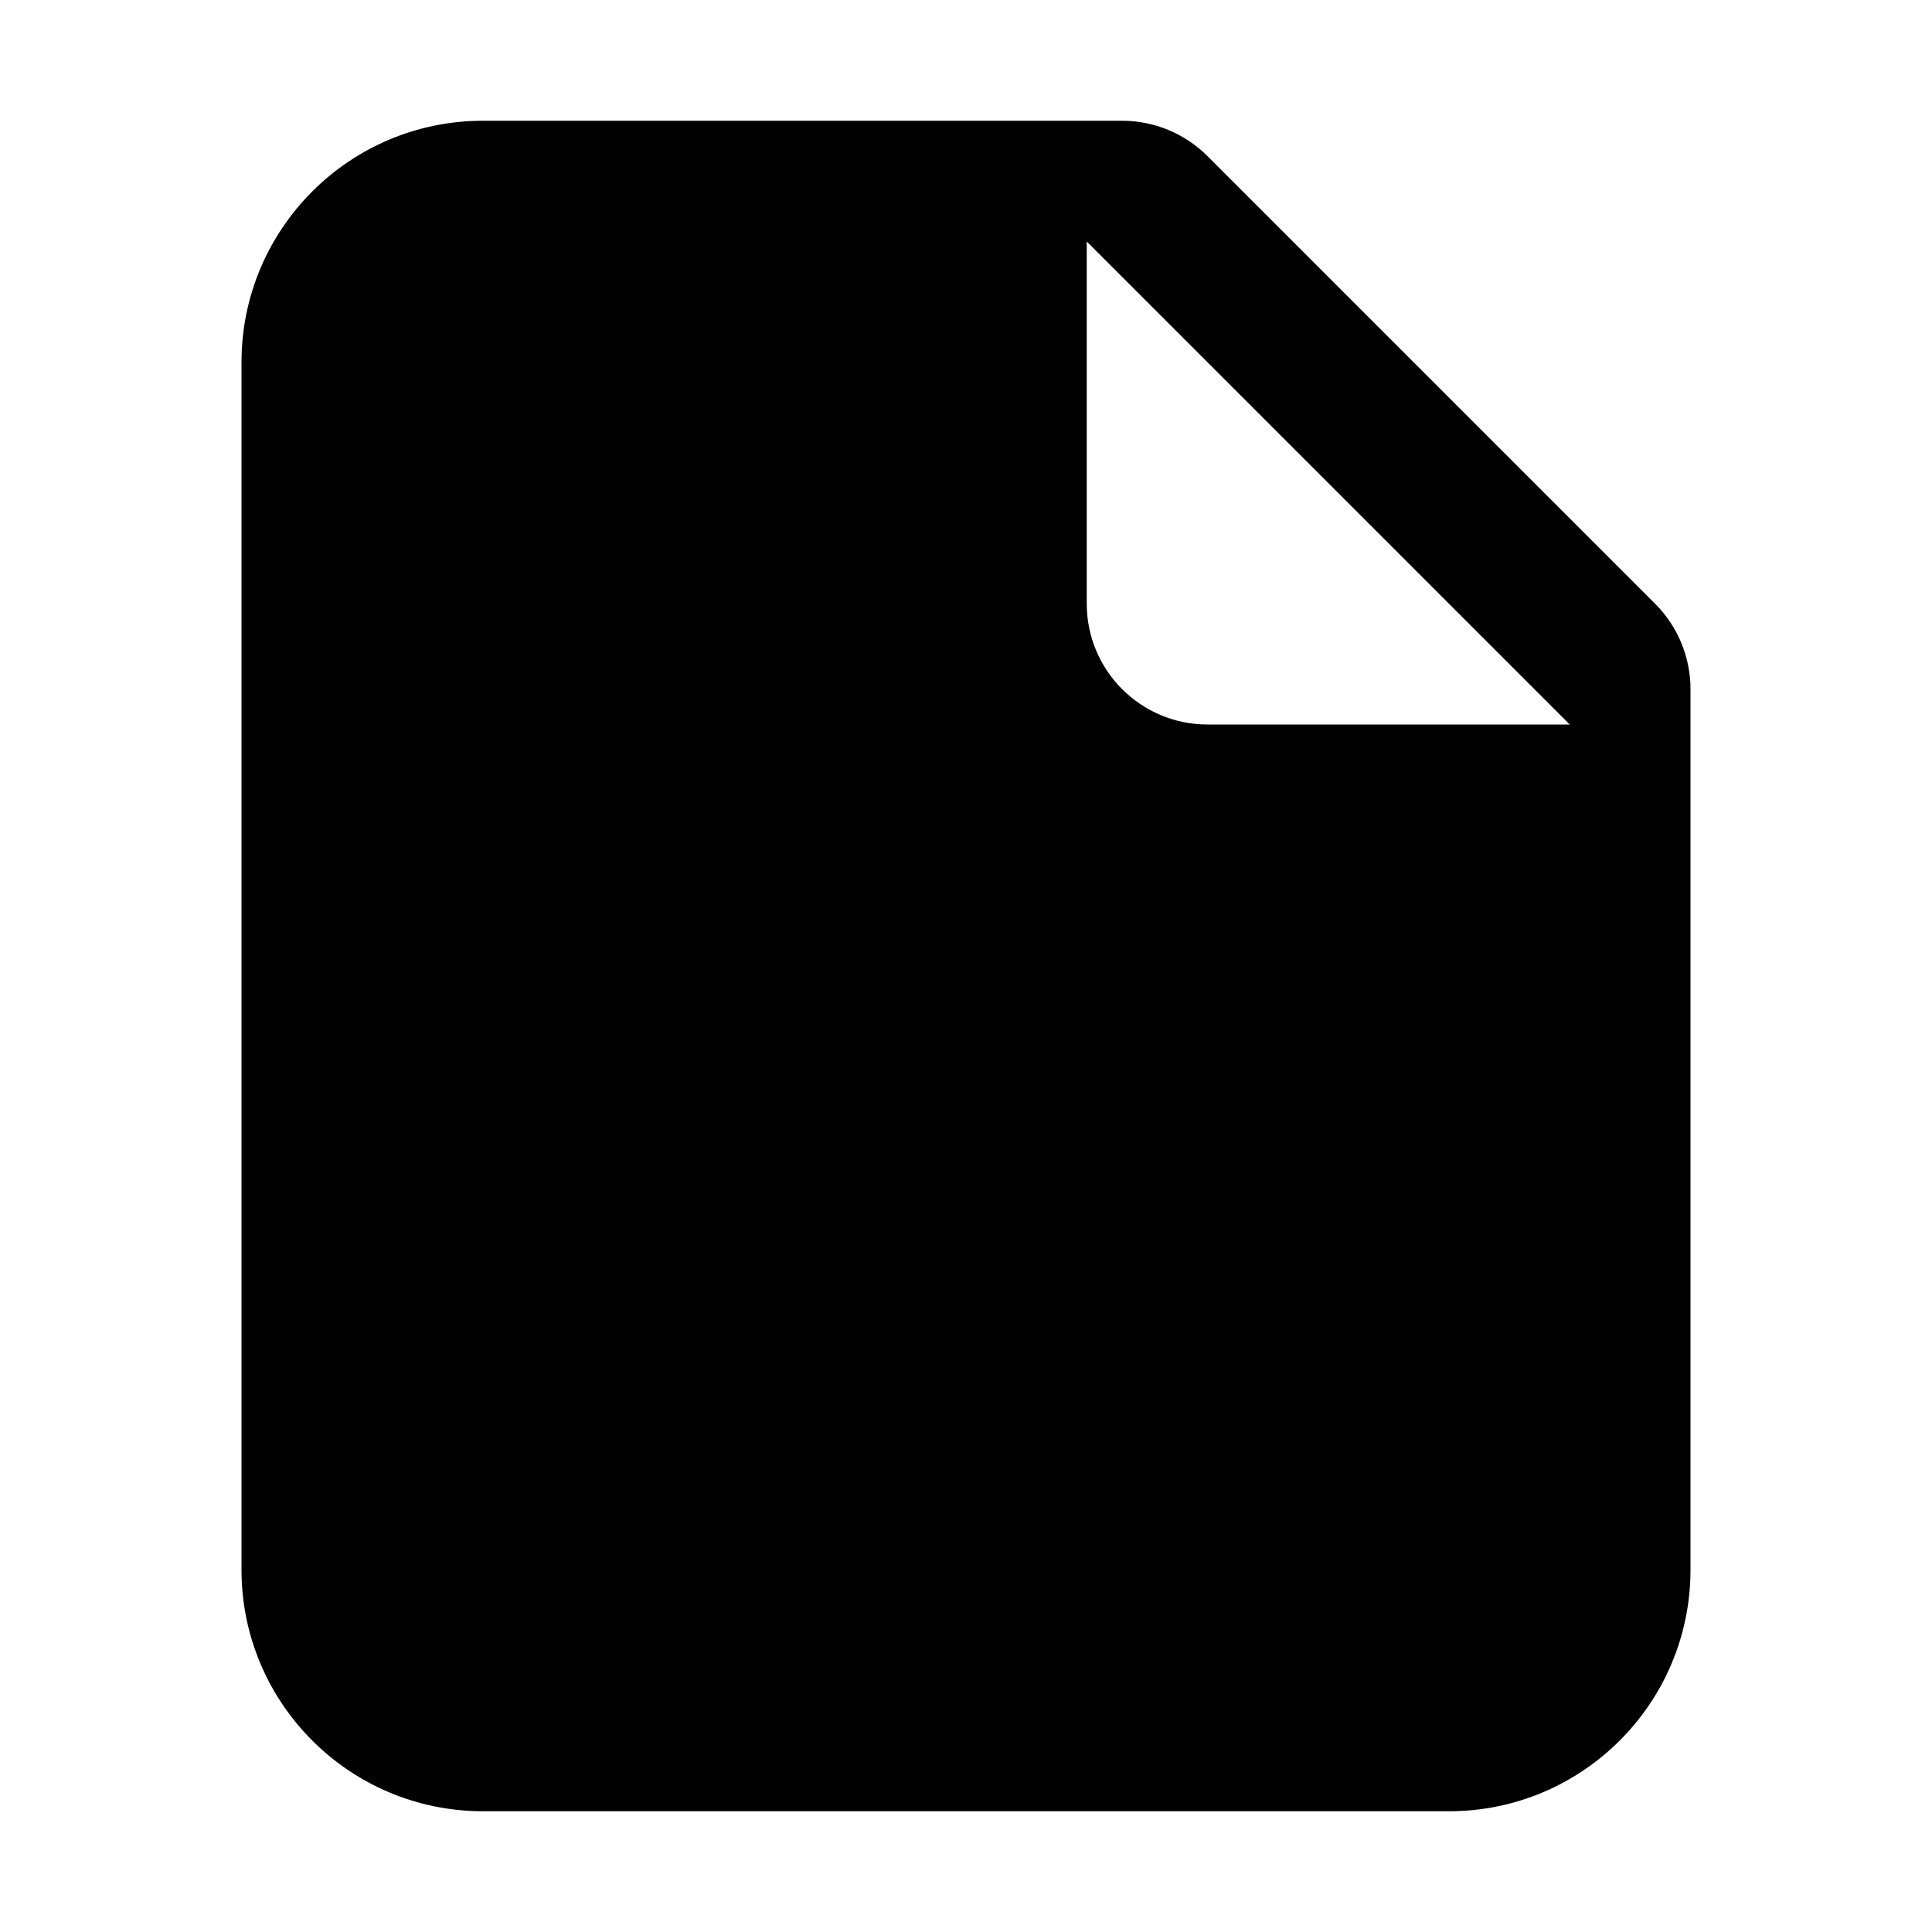
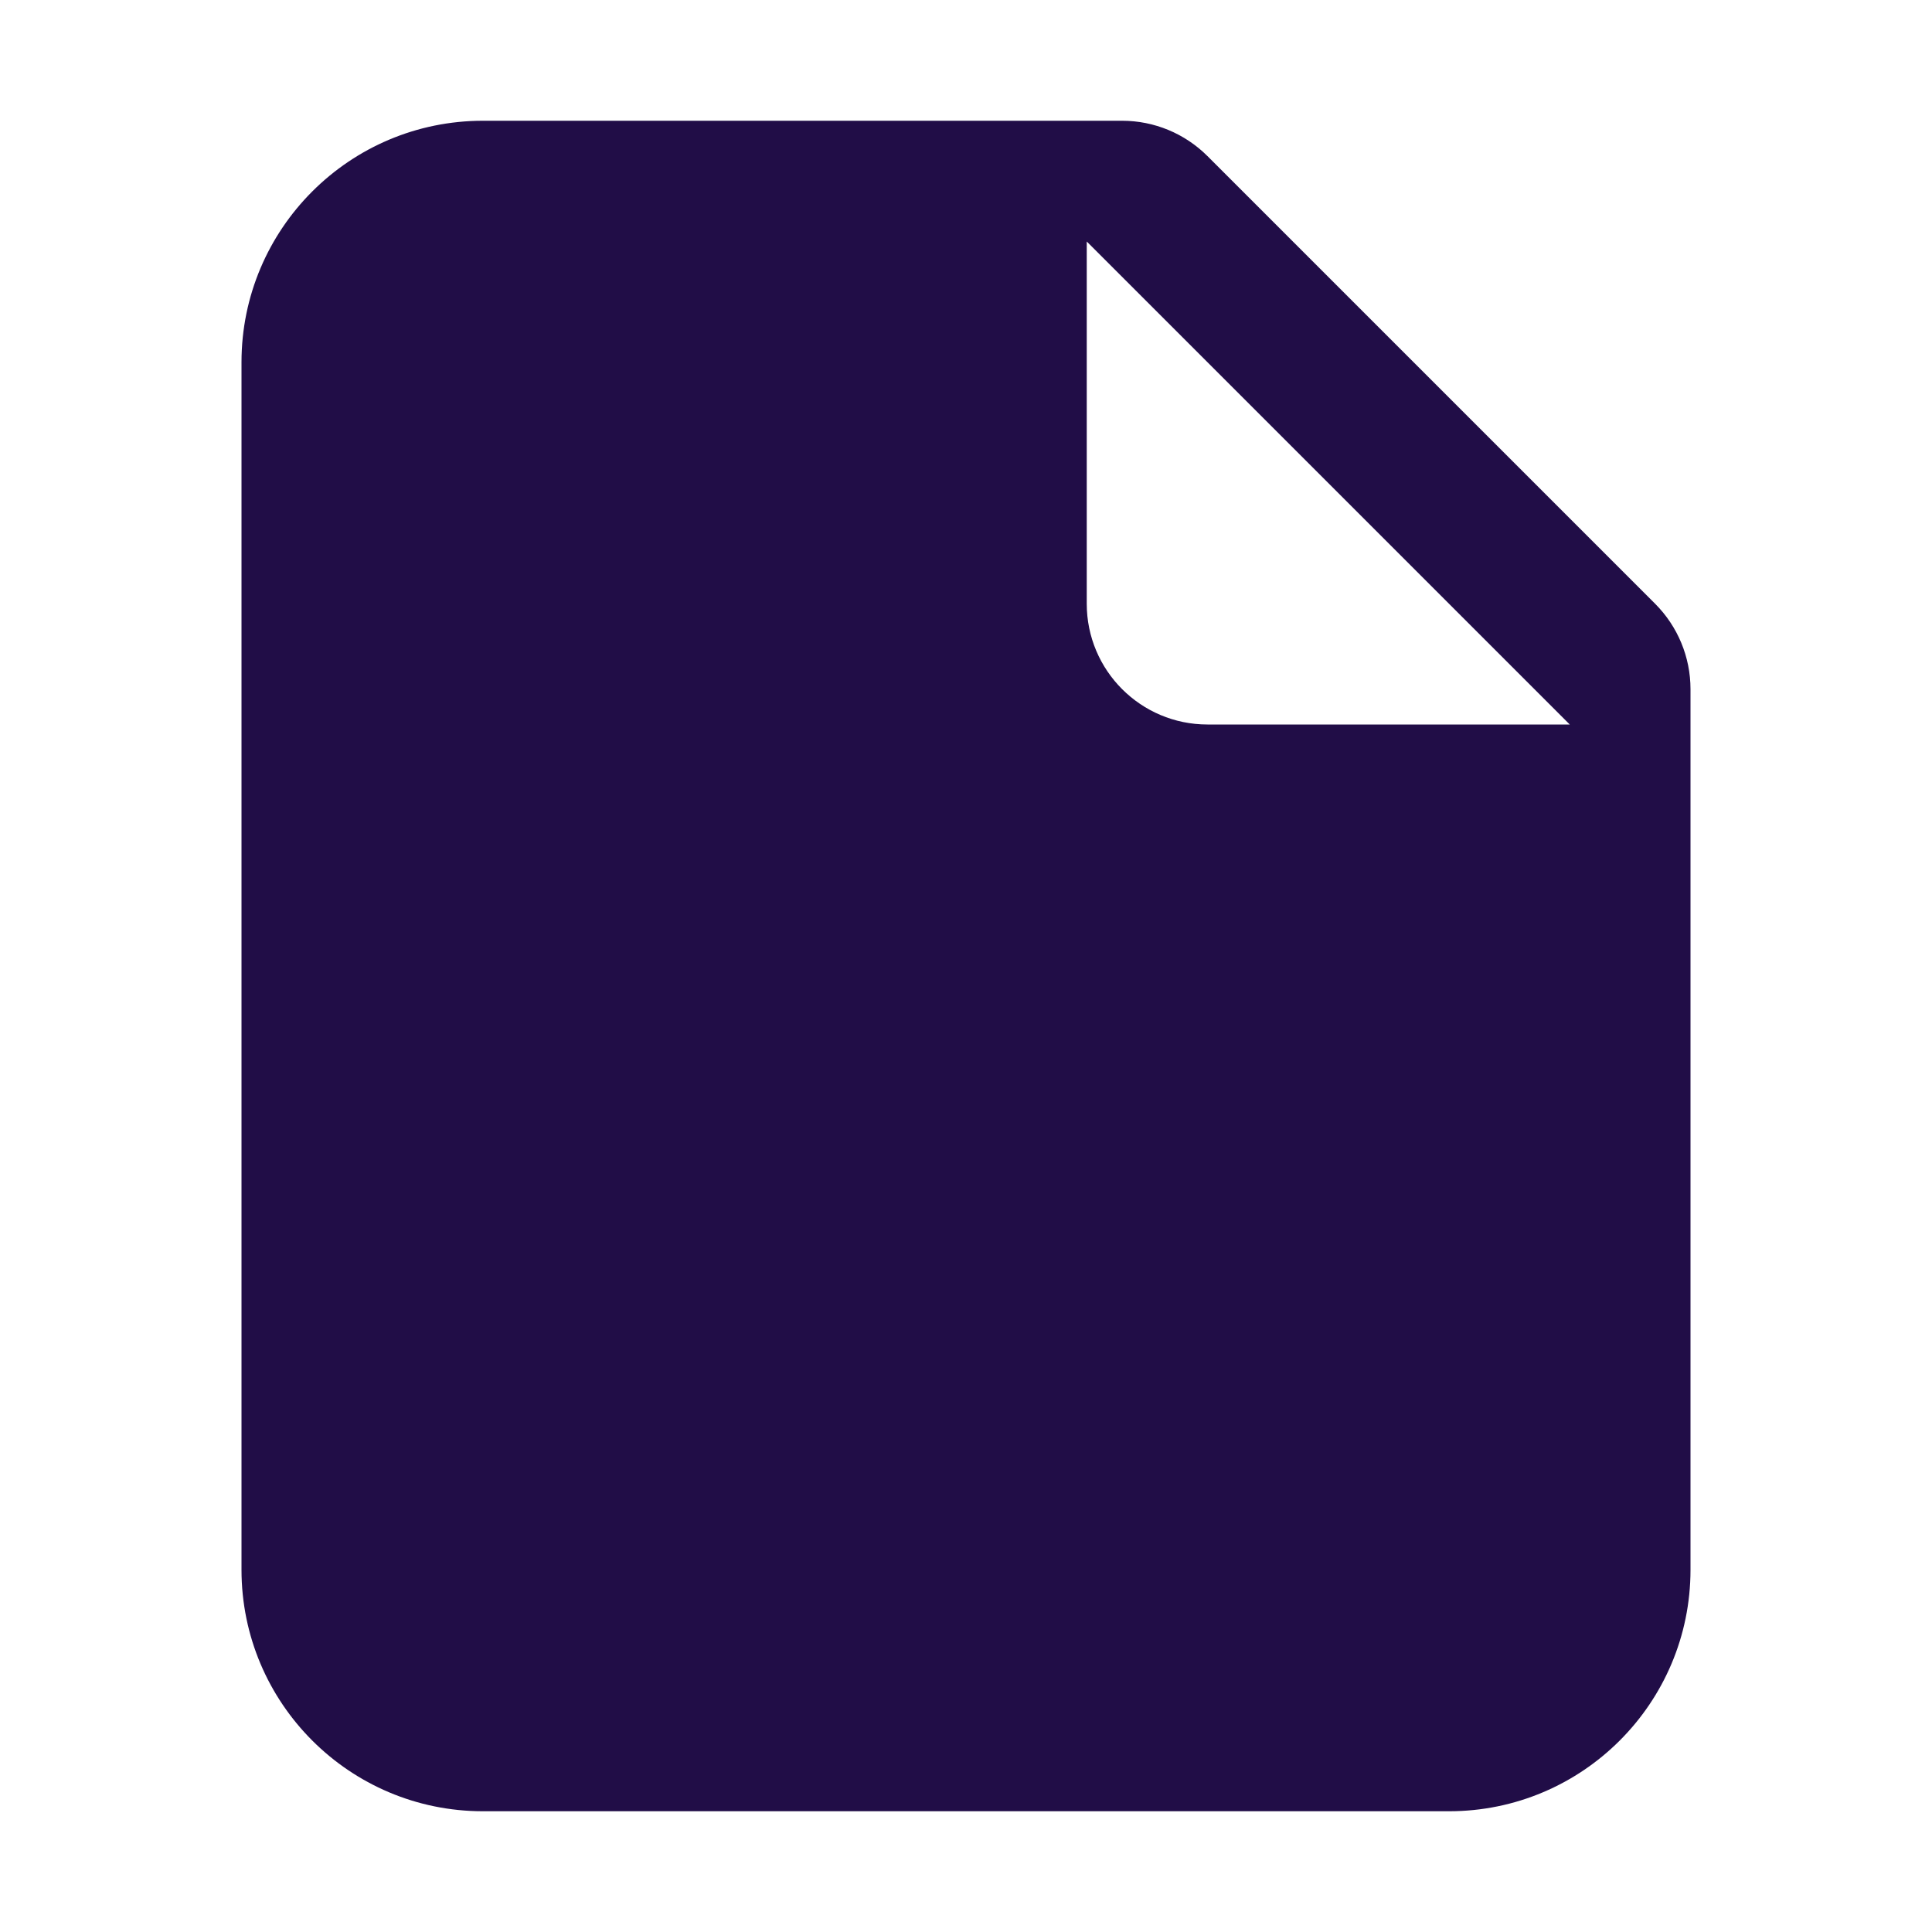
- <svg xmlns="http://www.w3.org/2000/svg" width="3em" height="3em" viewBox="0 0 16 16" class="bi bi-file-earmark-fill" fill="currentColor">
+ <svg xmlns="http://www.w3.org/2000/svg" width="3em" height="3em" viewBox="0 0 16 16" class="bi bi-file-earmark-fill" fill="#210d47">
  <path fill-rule="evenodd" d="M4 1a2 2 0 0 0-2 2v10a2 2 0 0 0 2 2h8a2 2 0 0 0 2-2V5.707A1 1 0 0 0 13.707 5L10 1.293A1 1 0 0 0 9.293 1H4zm5 1v3a1 1 0 0 0 1 1h3L9 2z" />
</svg>
